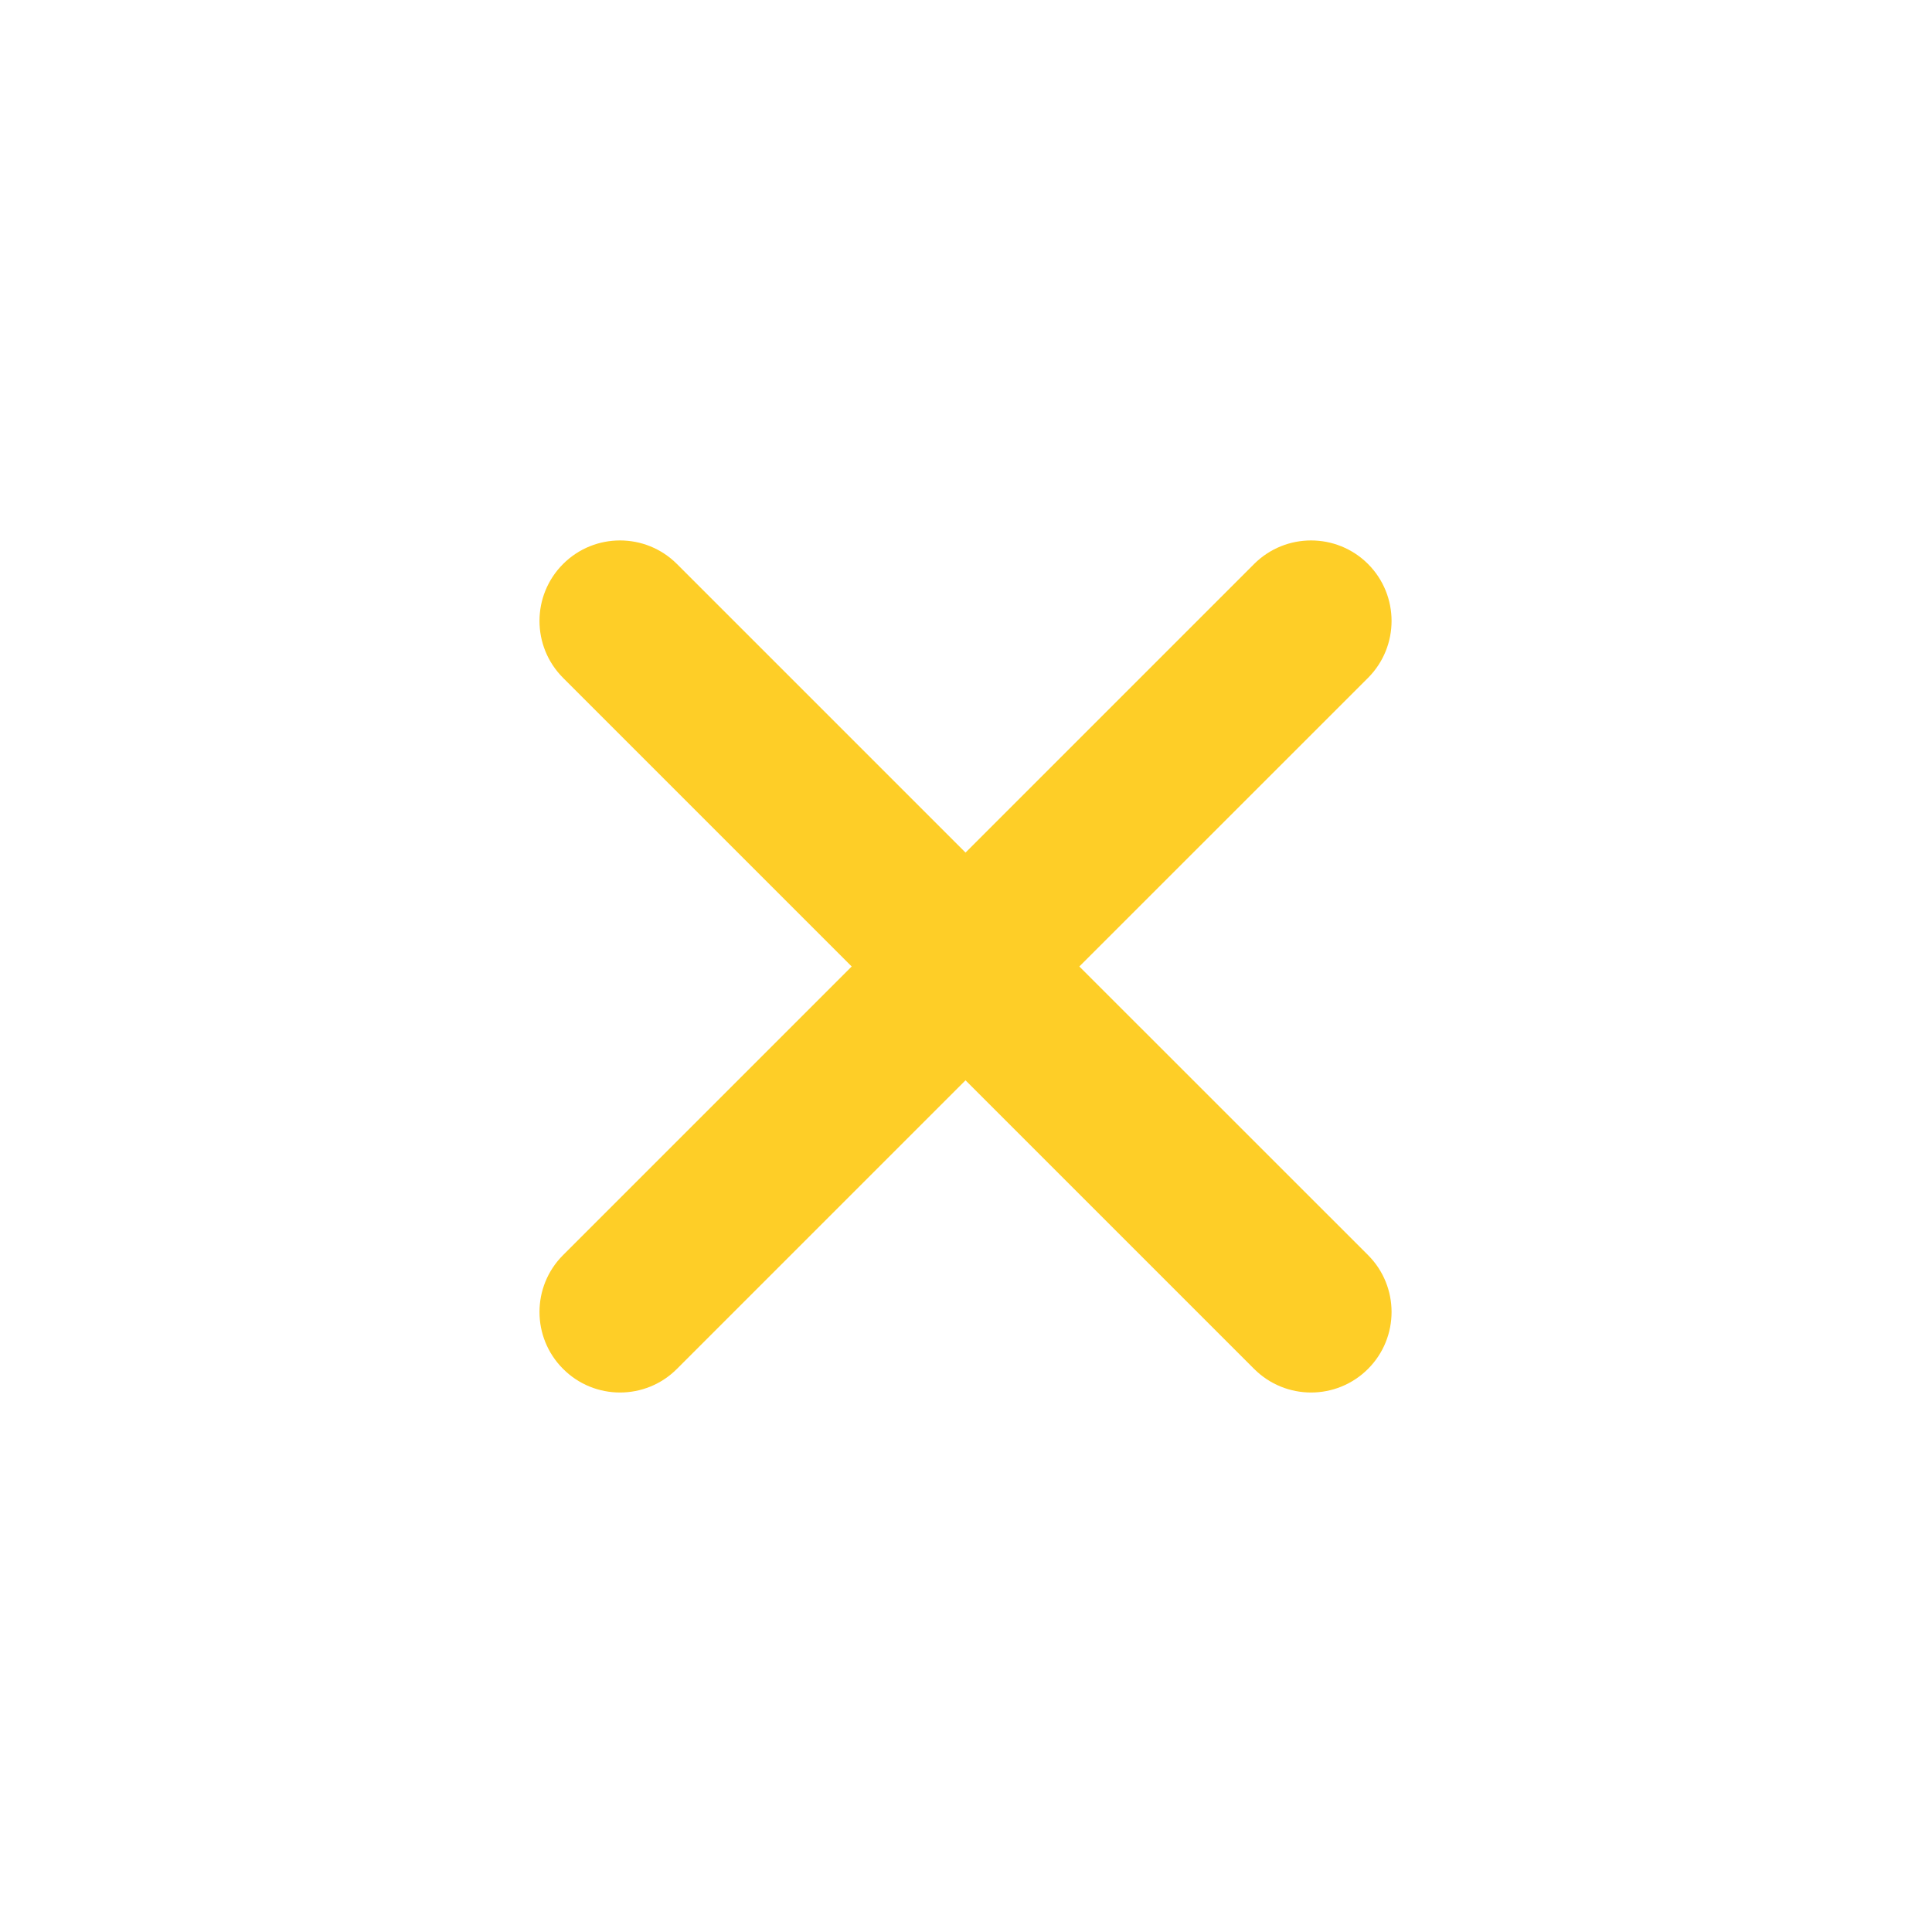
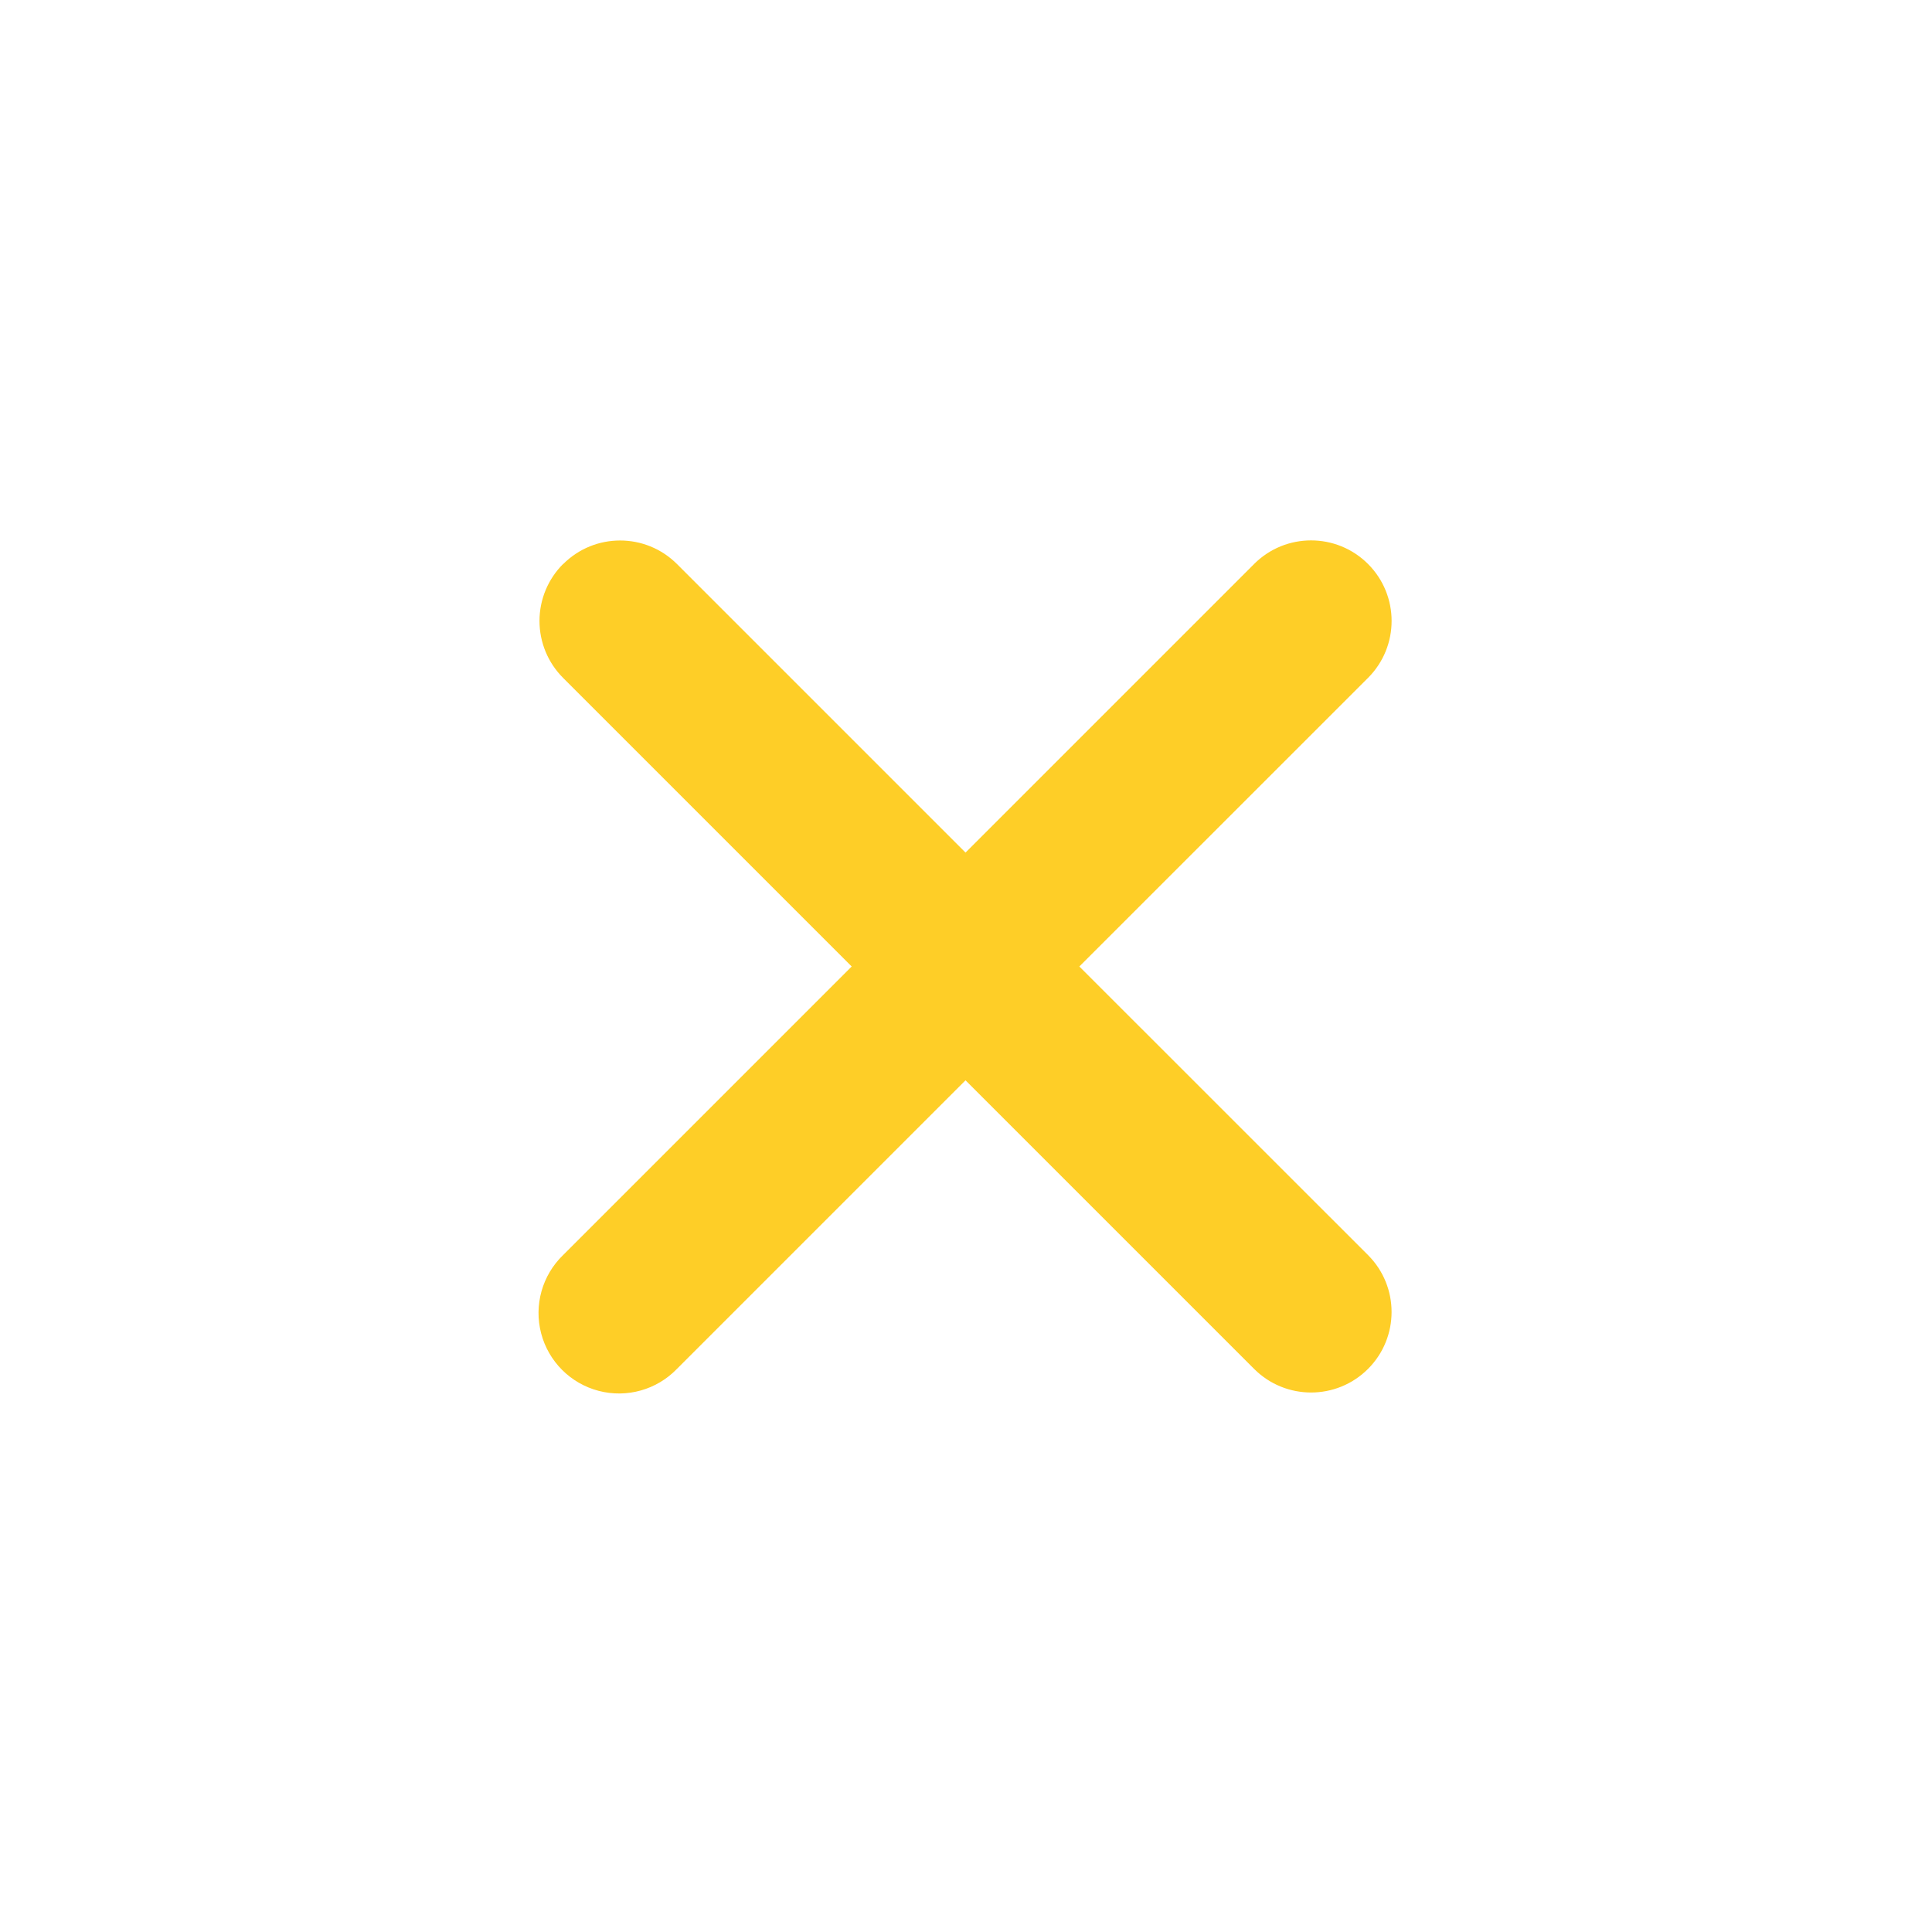
- <svg xmlns="http://www.w3.org/2000/svg" width="800px" height="800px" viewBox="0 0 24 24" fill="none">
-   <g id="SVGRepo_bgCarrier" stroke-width="0" />
-   <g id="SVGRepo_tracerCarrier" stroke-linecap="round" stroke-linejoin="round" />
-   <g id="SVGRepo_iconCarrier">
-     <path d="M6.995 7.006C6.604 7.397 6.604 8.03 6.995 8.421L10.58 12.006L6.995 15.591C6.604 15.981 6.604 16.615 6.995 17.005C7.385 17.396 8.019 17.396 8.409 17.005L11.994 13.42L15.579 17.005C15.97 17.396 16.603 17.396 16.994 17.005C17.384 16.615 17.384 15.981 16.994 15.591L13.408 12.006L16.994 8.421C17.384 8.03 17.384 7.397 16.994 7.006C16.603 6.616 15.97 6.616 15.579 7.006L11.994 10.591L8.409 7.006C8.019 6.616 7.385 6.616 6.995 7.006Z" fill="#FECE27" />
-   </g>
+ <svg xmlns="http://www.w3.org/2000/svg" width="800" height="800" fill="none" viewBox="0 0 24 24">
+   <path fill="#FECE27" d="M6.995 7.006a1 1 0 0 0 0 1.415l3.585 3.585-3.585 3.585a1 1 0 1 0 1.414 1.414l3.585-3.585 3.585 3.585a1 1 0 0 0 1.415-1.414l-3.586-3.585 3.586-3.585a1 1 0 0 0-1.415-1.415l-3.585 3.585L8.41 7.007a1 1 0 0 0-1.414 0" />
</svg>
